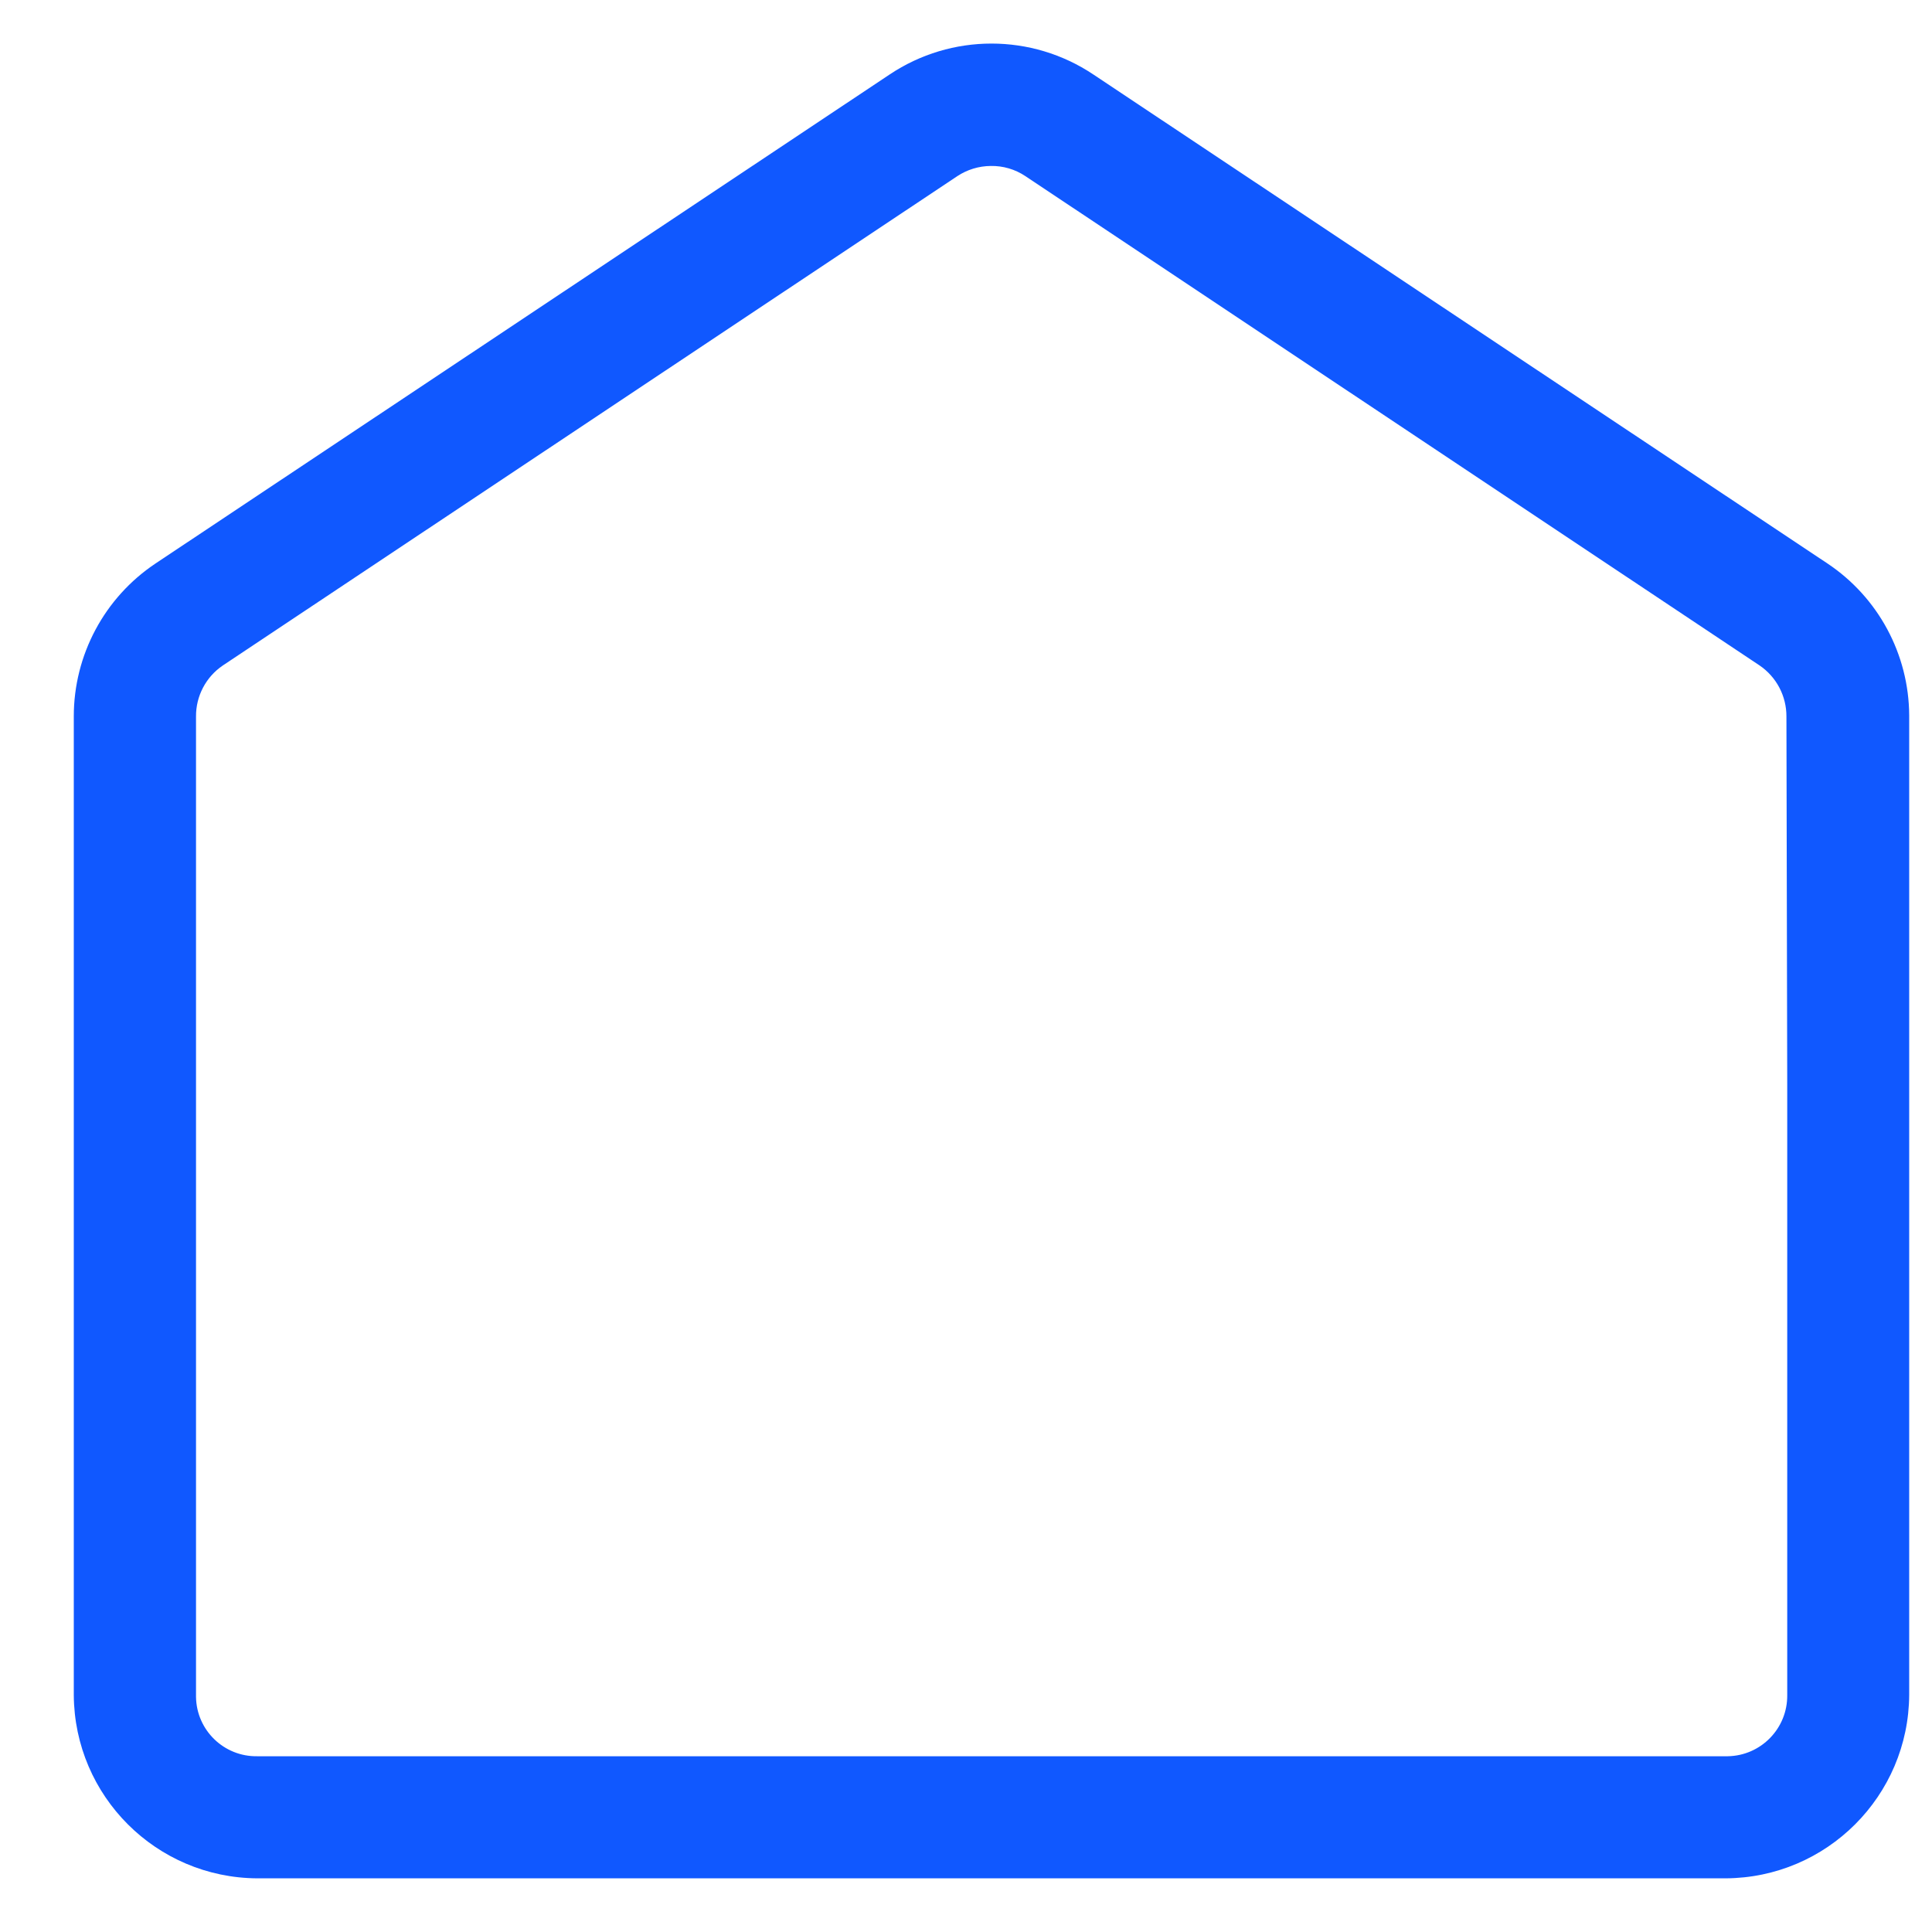
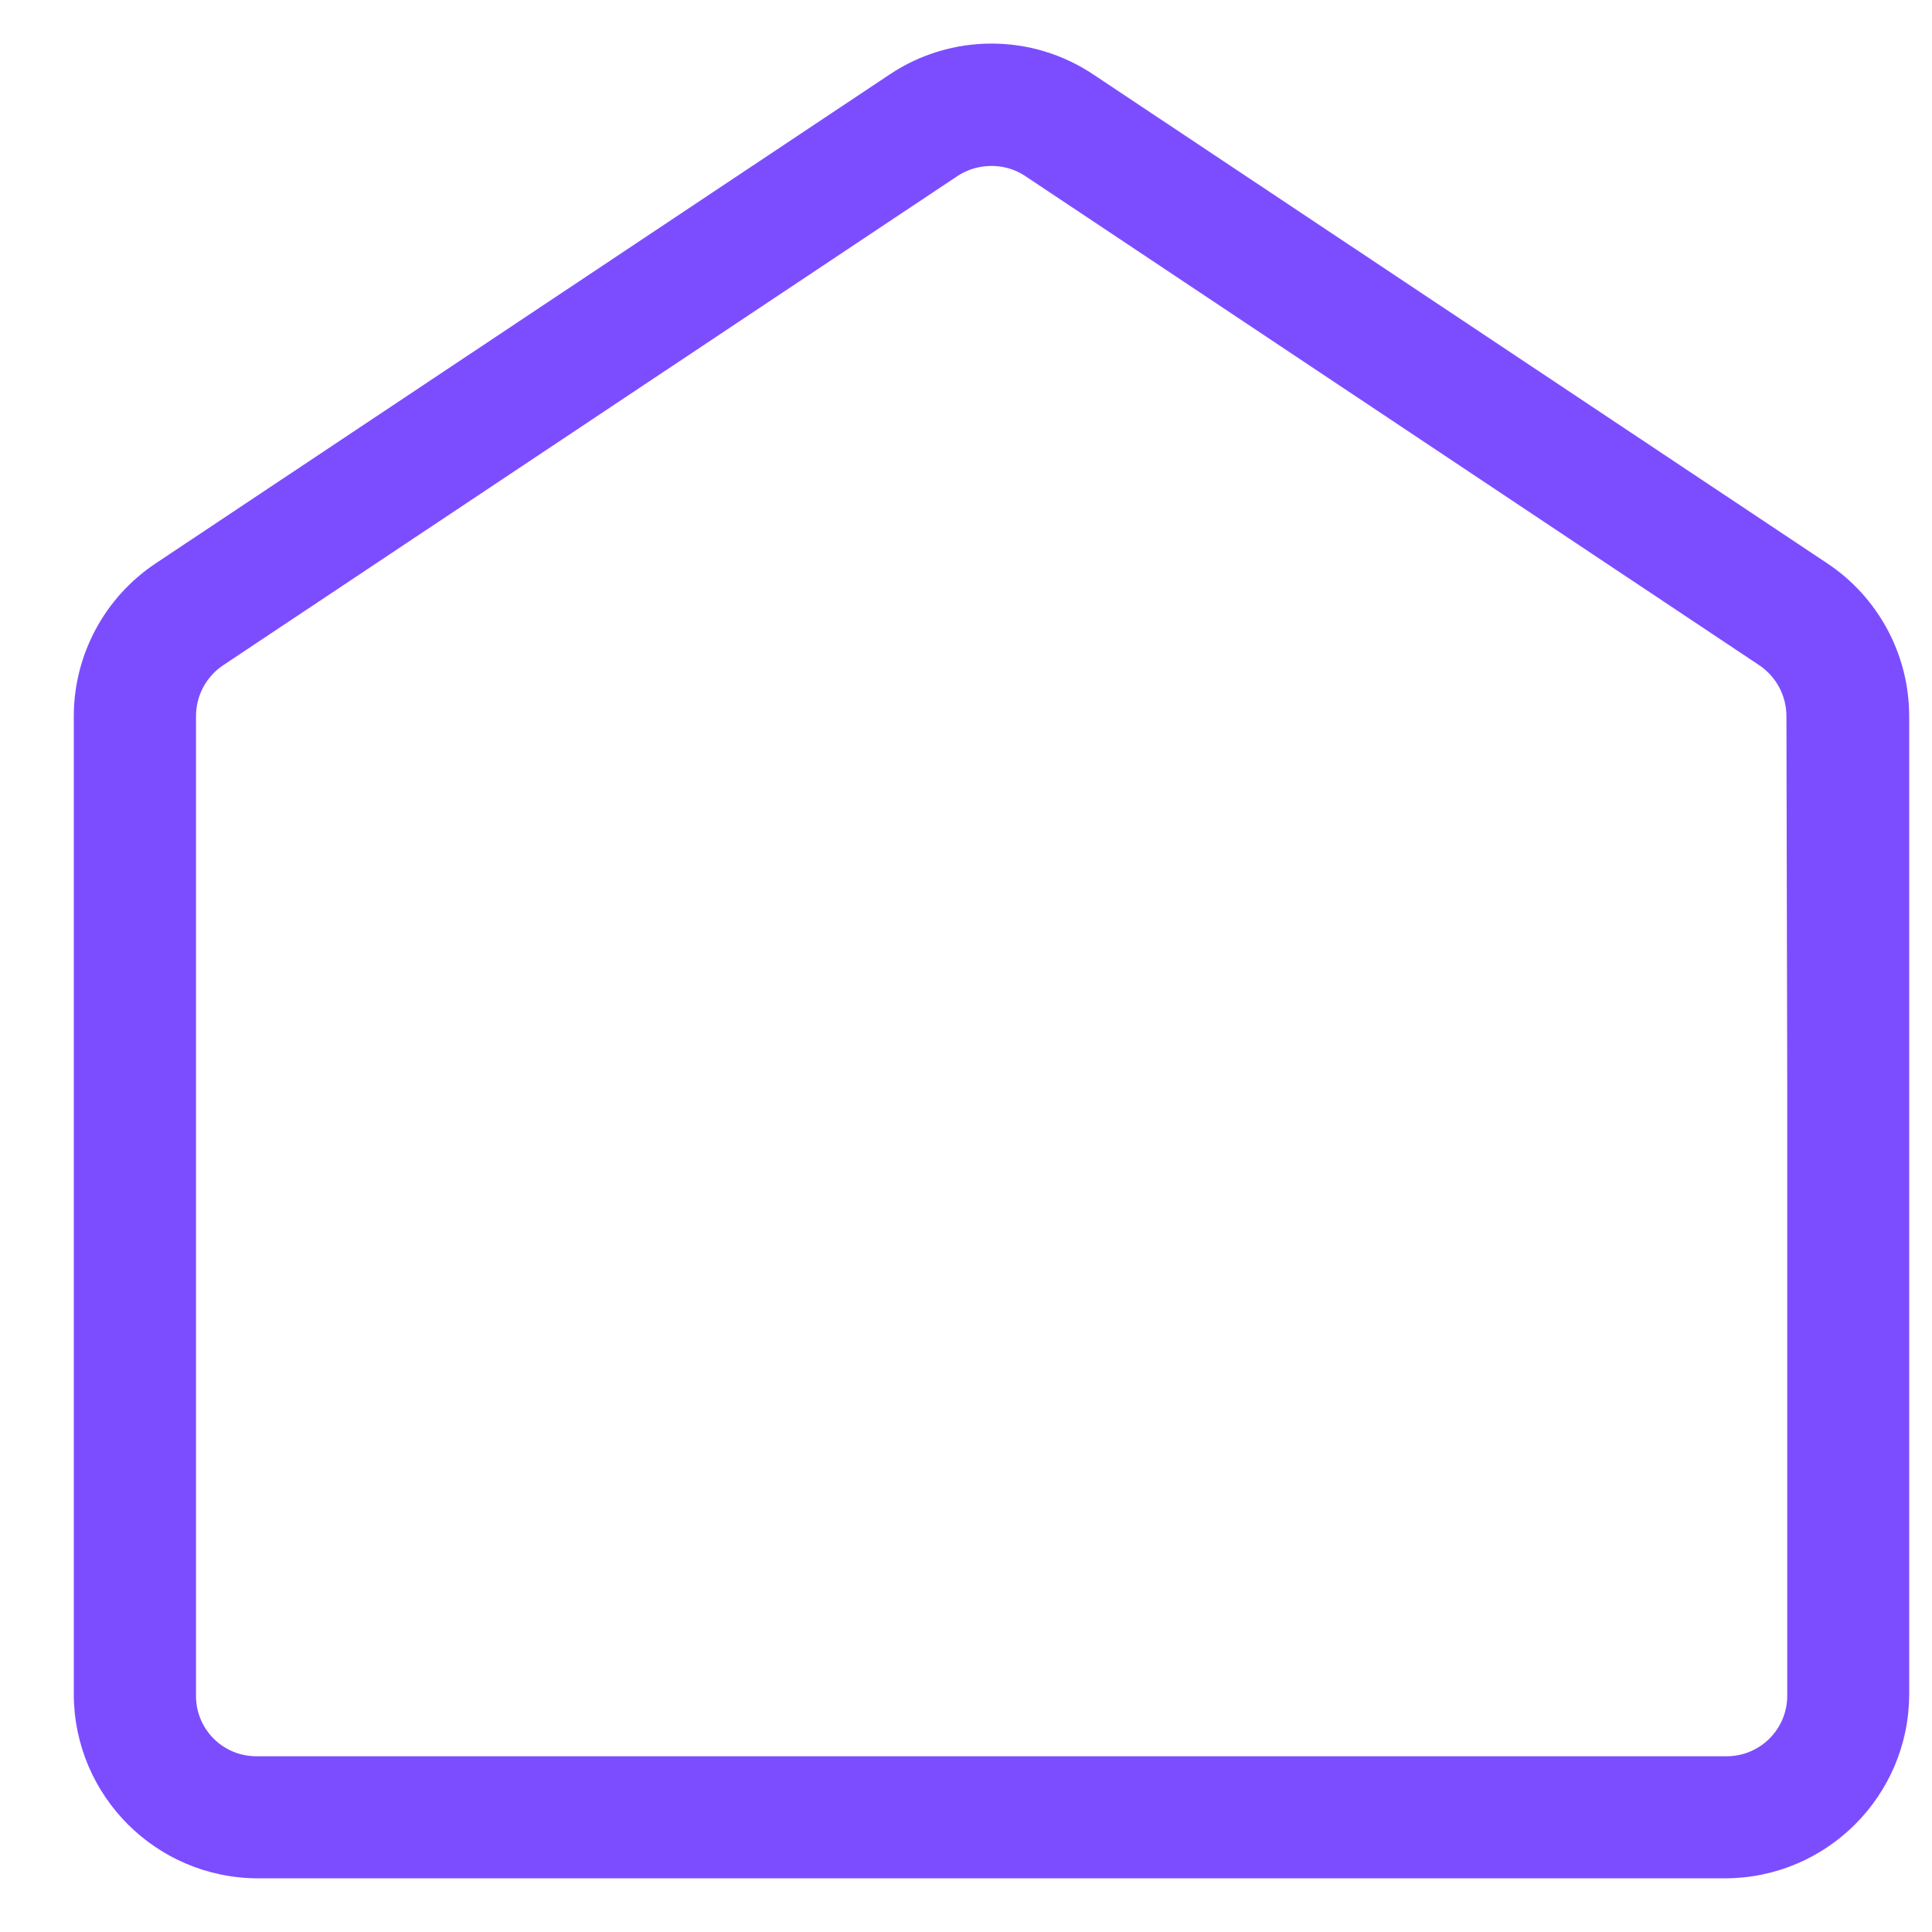
<svg xmlns="http://www.w3.org/2000/svg" data-name="Layer 1" id="Layer_1" viewBox="0 0 144 144">
  <defs>
-     <style>.cls-1{fill:#1058ff;}</style>
+     <style>.cls-1{fill:#7C4DFF;}</style>
  </defs>
  <path class="cls-1" d="M136.21,42,81.49,5.55a13.66,13.66,0,0,0-15.18,0L11.59,42A13.7,13.7,0,0,0,5.5,53.4v72.94A13.75,13.75,0,0,0,19.18,140H128.62a13.75,13.75,0,0,0,13.68-13.68v-73A13.69,13.69,0,0,0,136.21,42Zm-3,38.75v45.59a4.51,4.51,0,0,1-4.43,4.56H19.17a4.49,4.49,0,0,1-4.56-4.42V53.41a4.55,4.55,0,0,1,2-3.81L71.35,13.13a4.59,4.59,0,0,1,2.49-.76,4.49,4.49,0,0,1,2.59.76L131.15,49.6a4.58,4.58,0,0,1,2,3.81Z" data-name="Path 1277" id="Path_1277" />
</svg>
